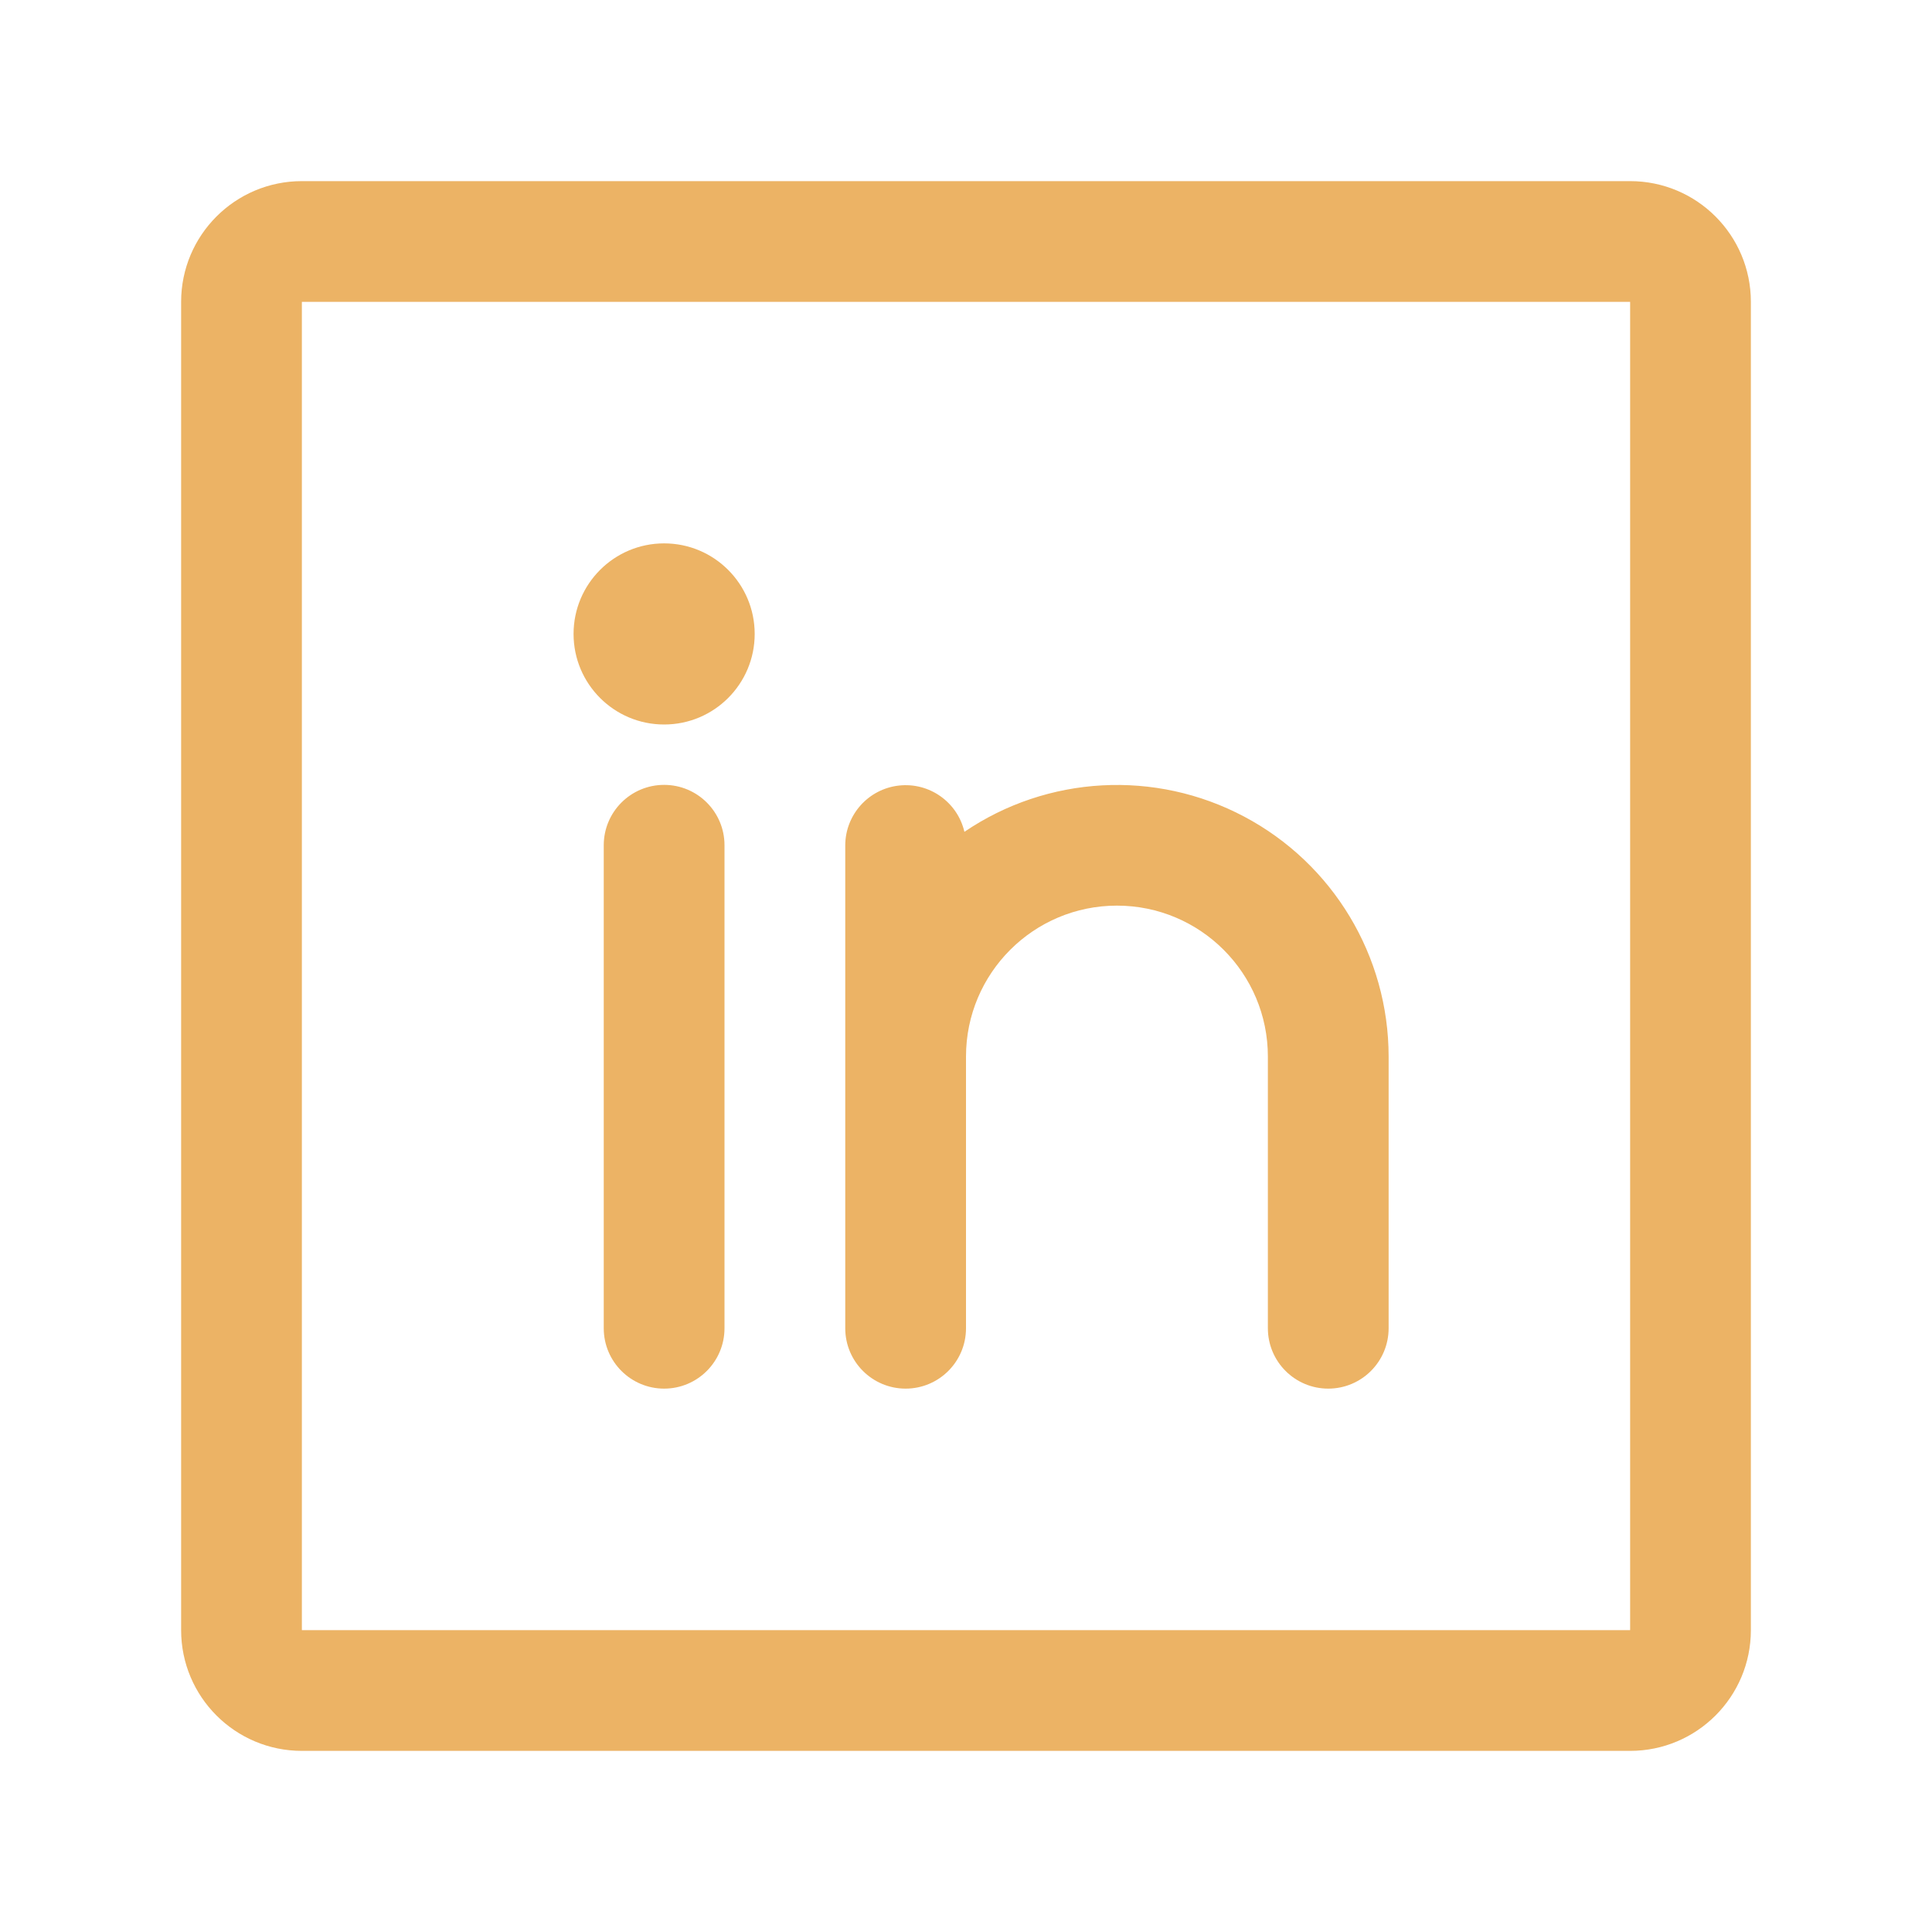
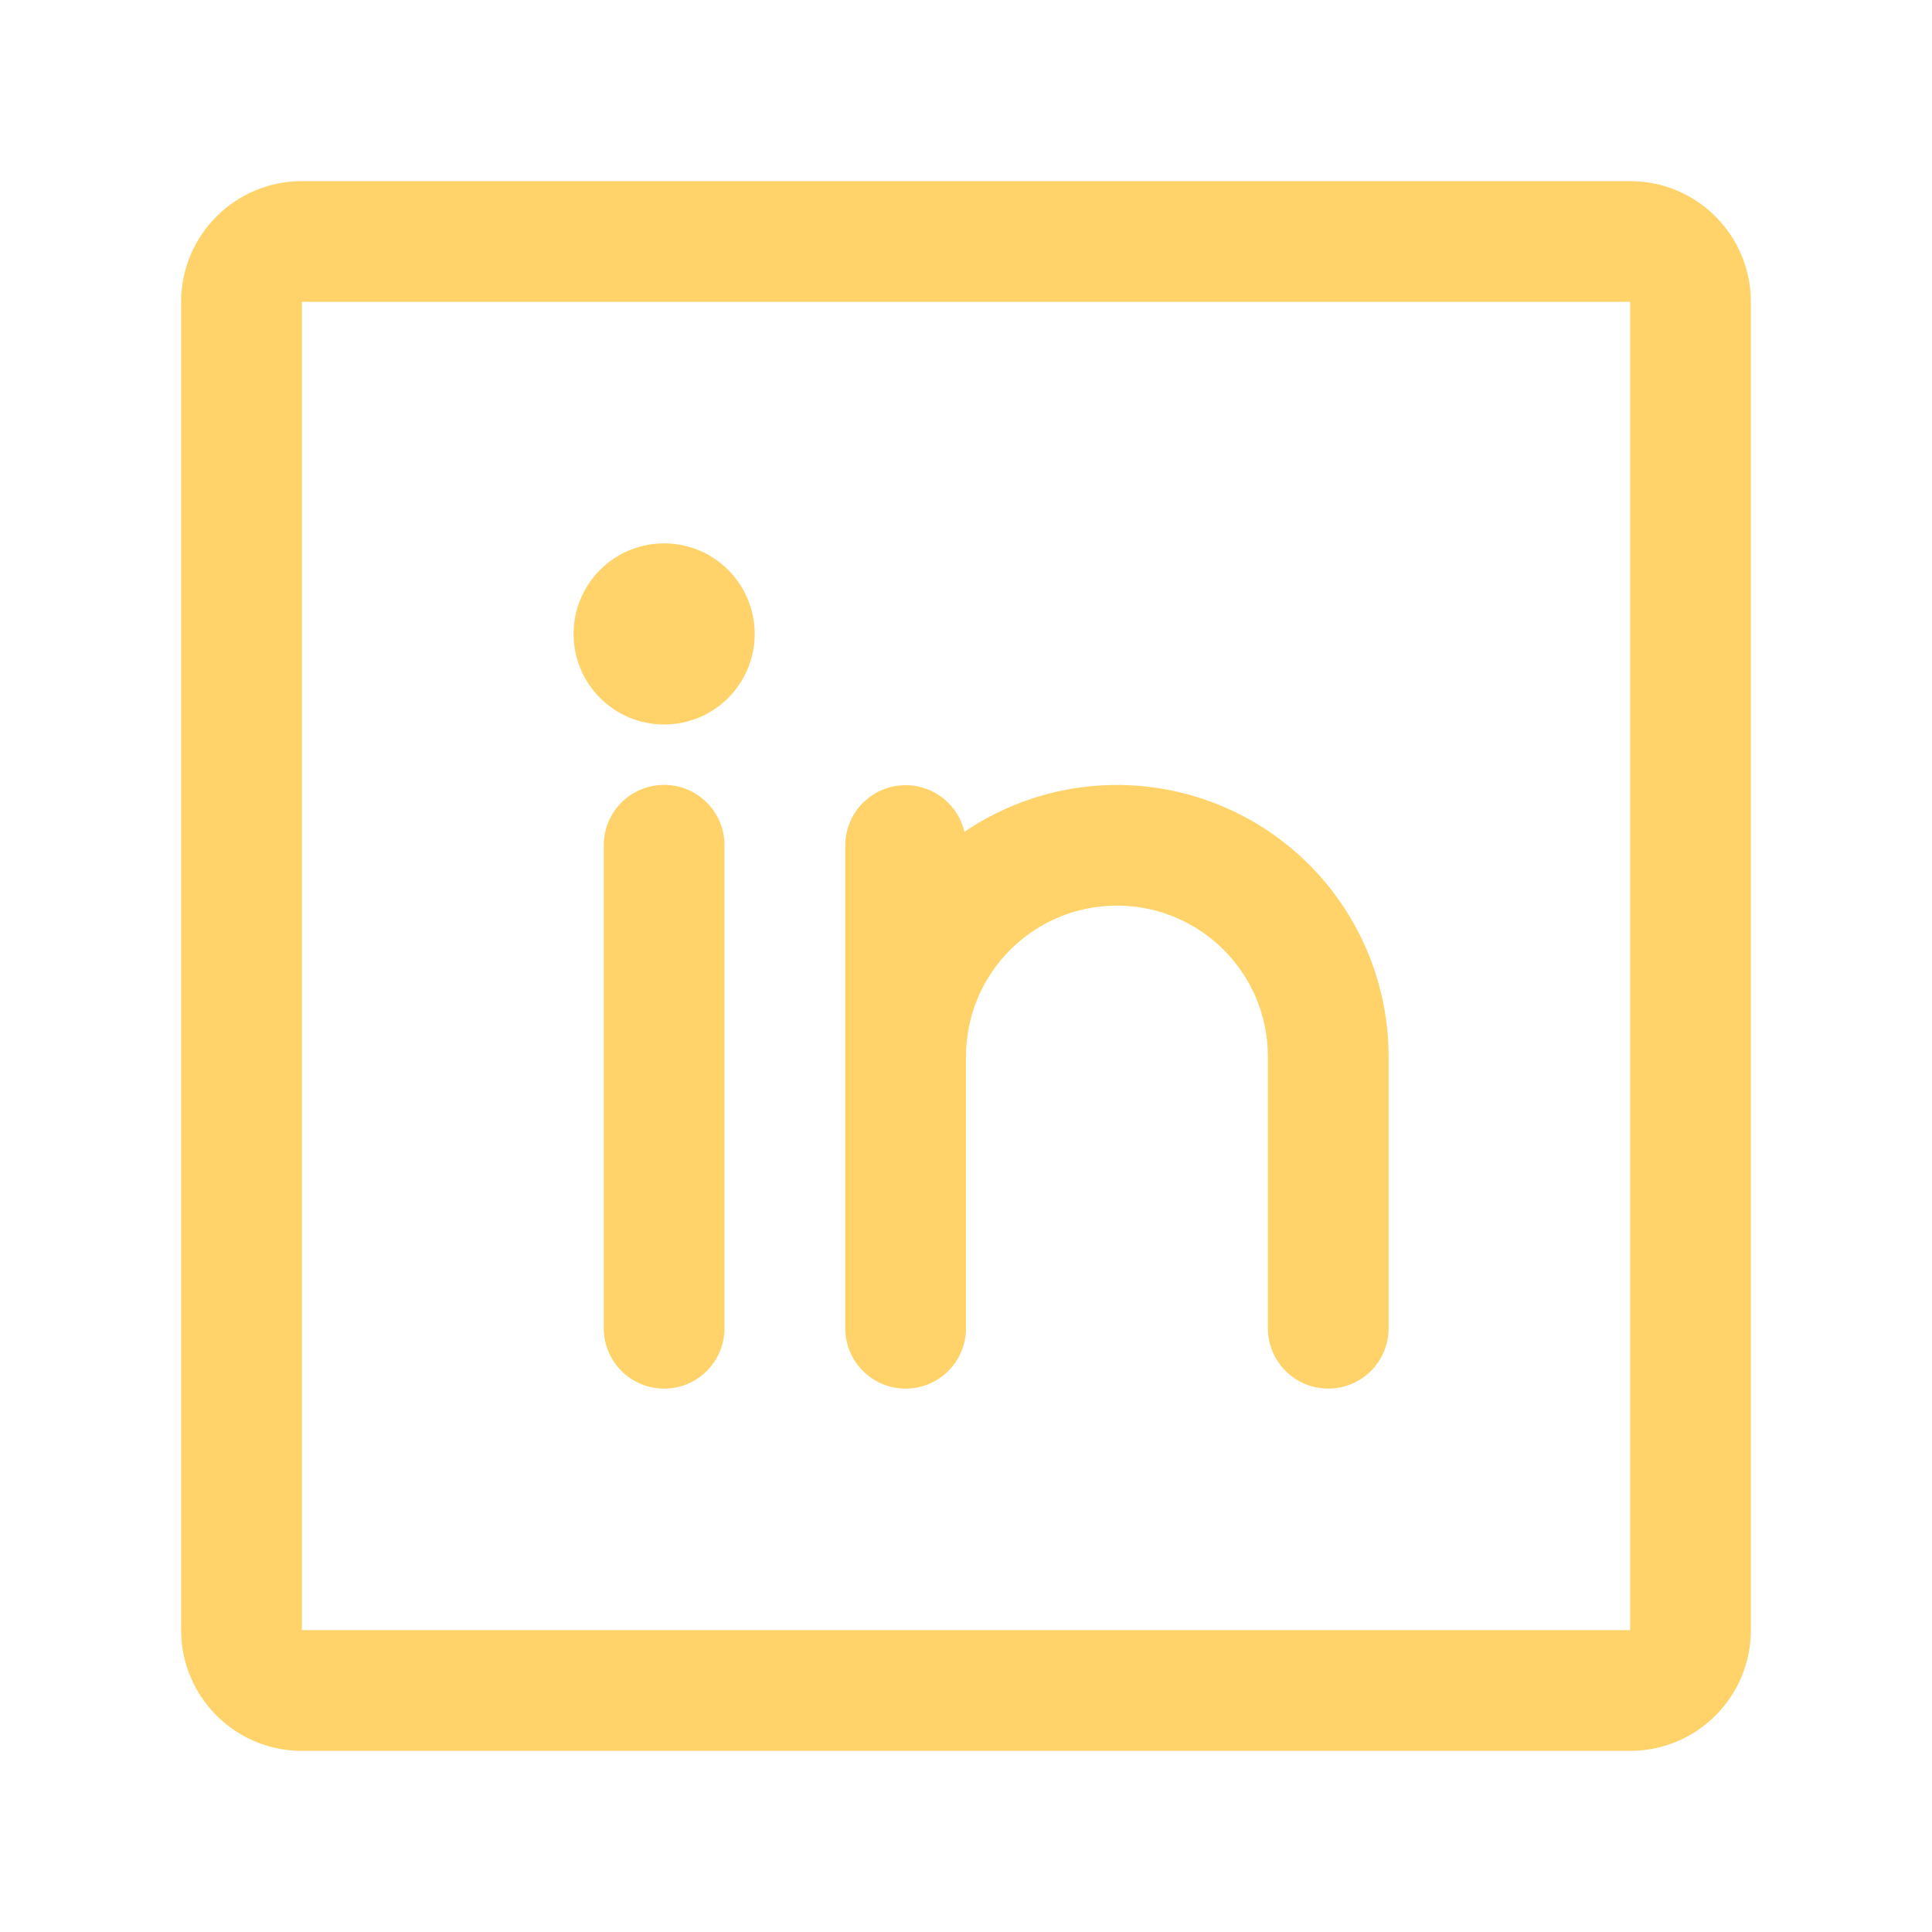
- <svg xmlns="http://www.w3.org/2000/svg" width="36" height="36" fill="#ecb365" viewBox="0 0 256 256">
+ <svg xmlns="http://www.w3.org/2000/svg" width="36" height="36" fill="#FFD369" viewBox="0 0 256 256">
  <path d="M216,24H40A16,16,0,0,0,24,40V216a16,16,0,0,0,16,16H216a16,16,0,0,0,16-16V40A16,16,0,0,0,216,24Zm0,192H40V40H216V216ZM96,112v64a8,8,0,0,1-16,0V112a8,8,0,0,1,16,0Zm88,28v36a8,8,0,0,1-16,0V140a20,20,0,0,0-40,0v36a8,8,0,0,1-16,0V112a8,8,0,0,1,15.79-1.78A36,36,0,0,1,184,140ZM100,84A12,12,0,1,1,88,72,12,12,0,0,1,100,84Z" />
</svg>
